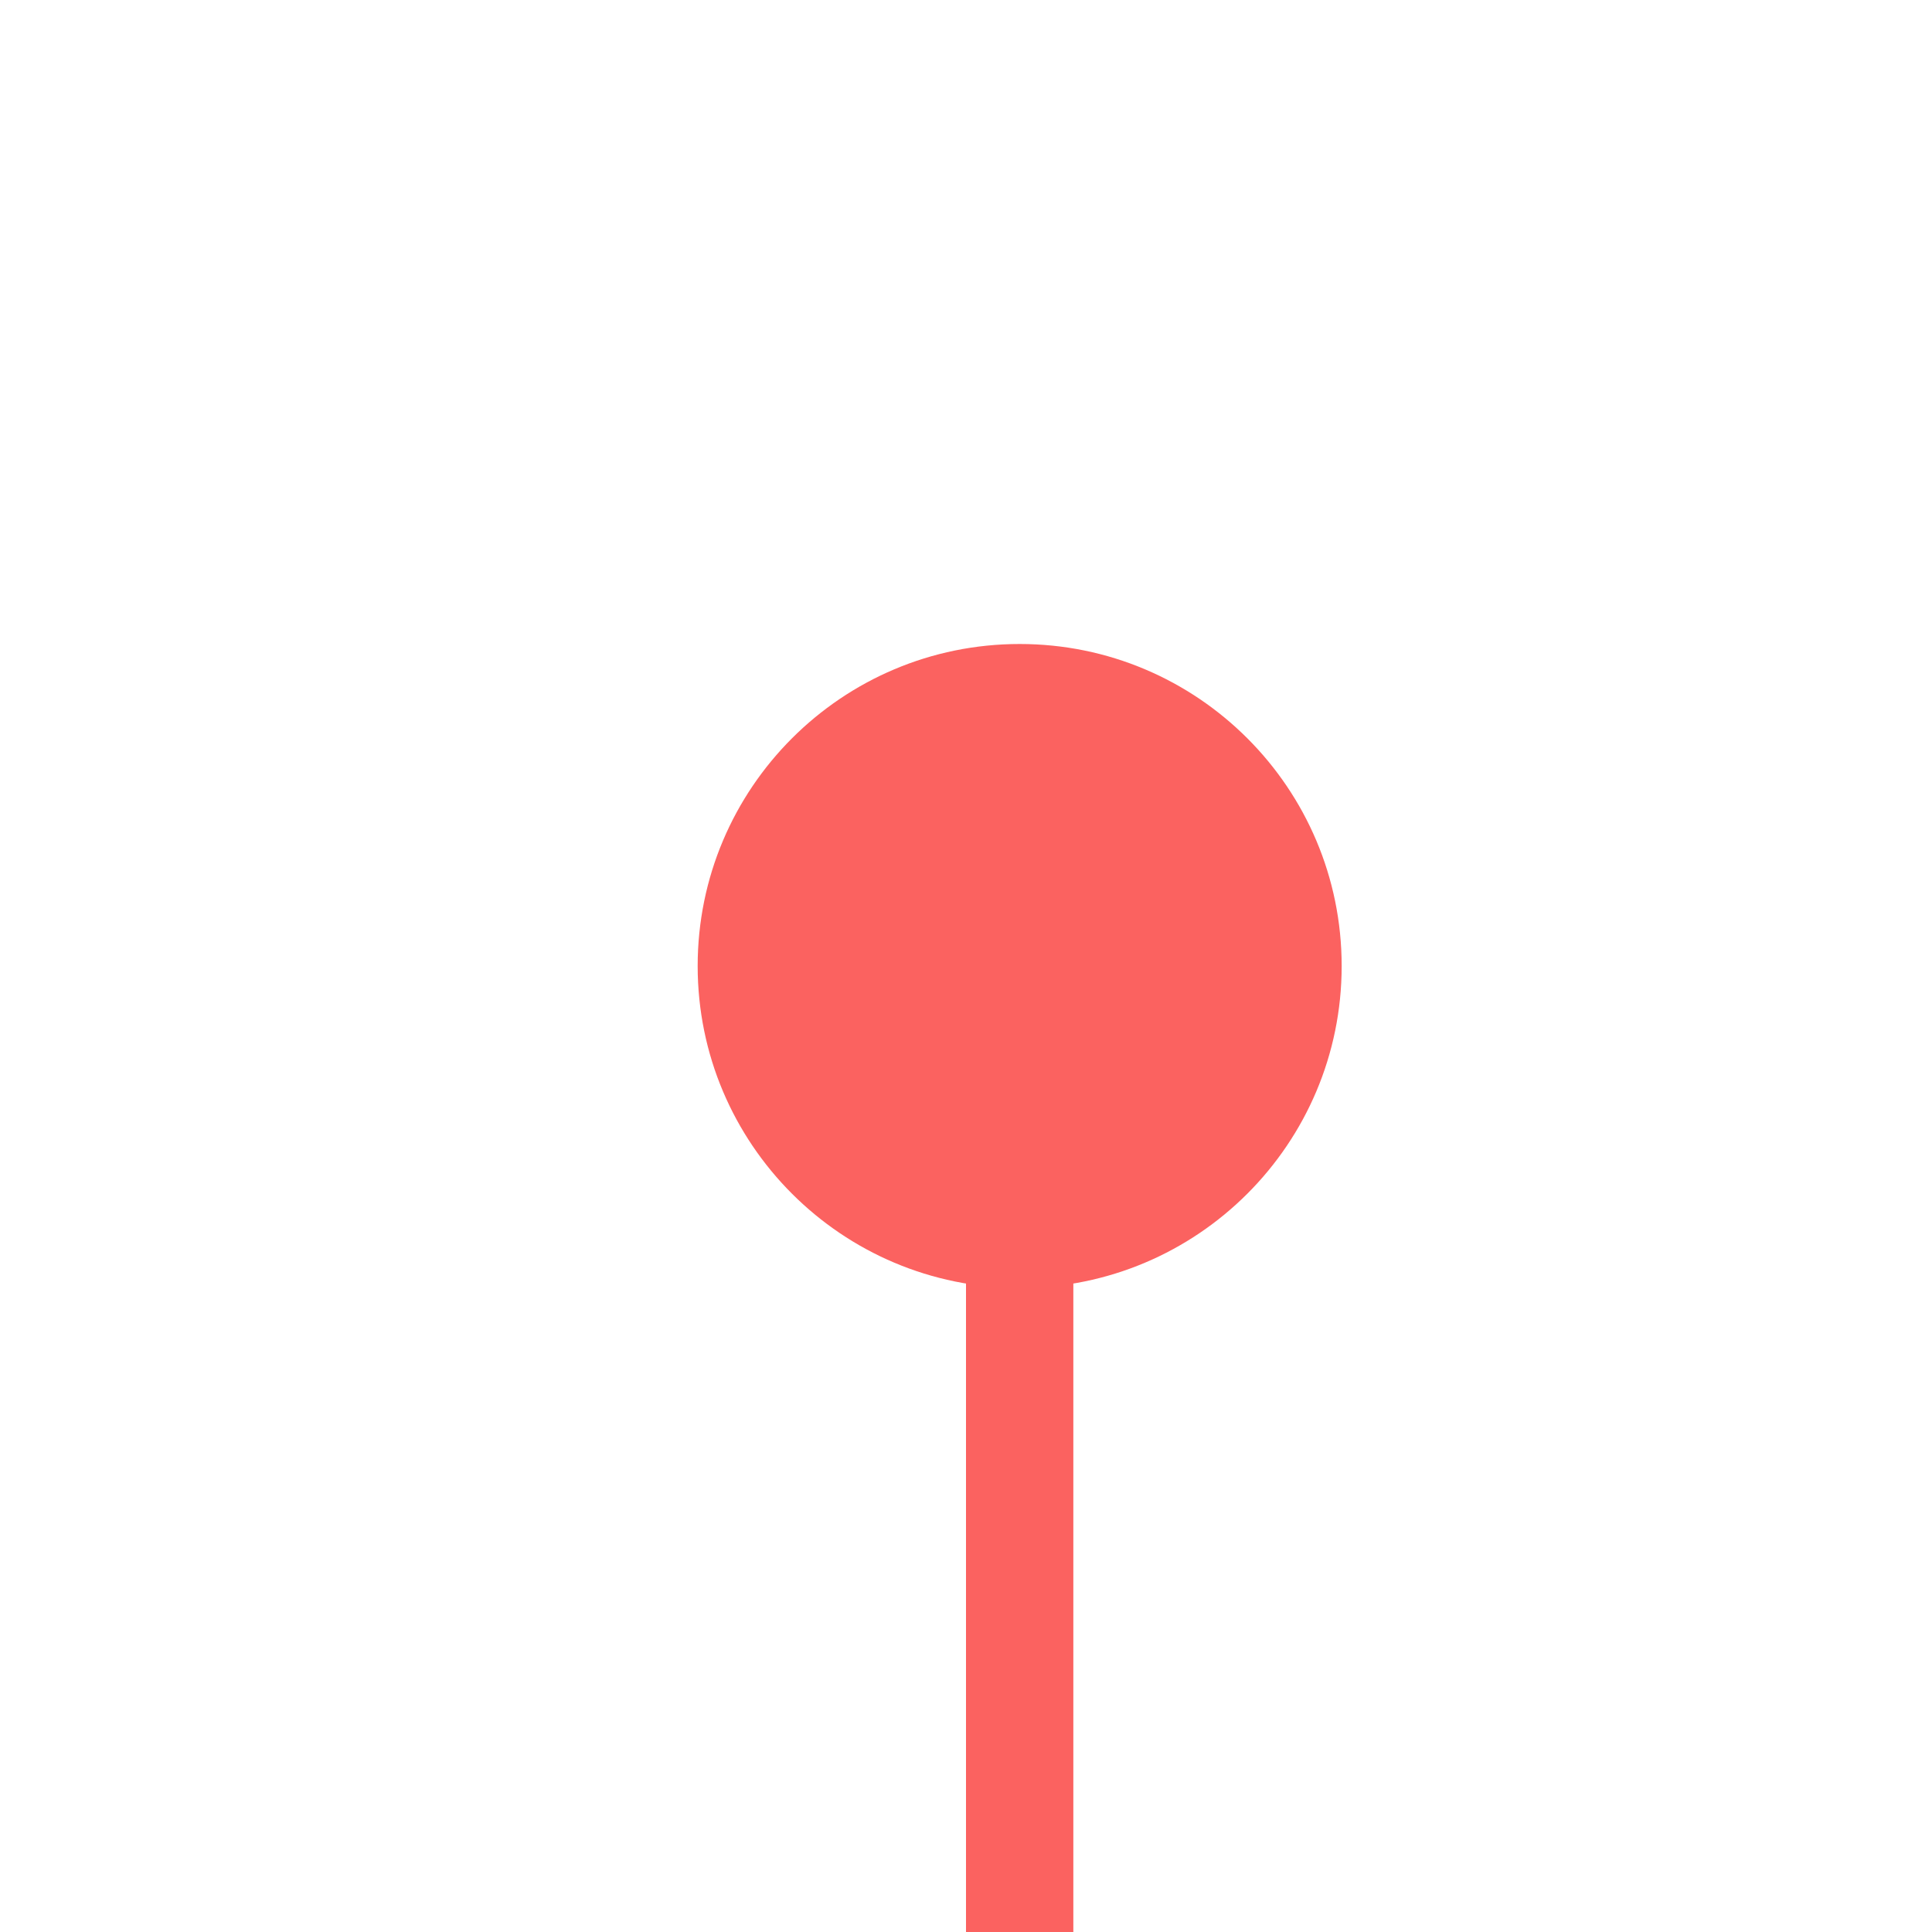
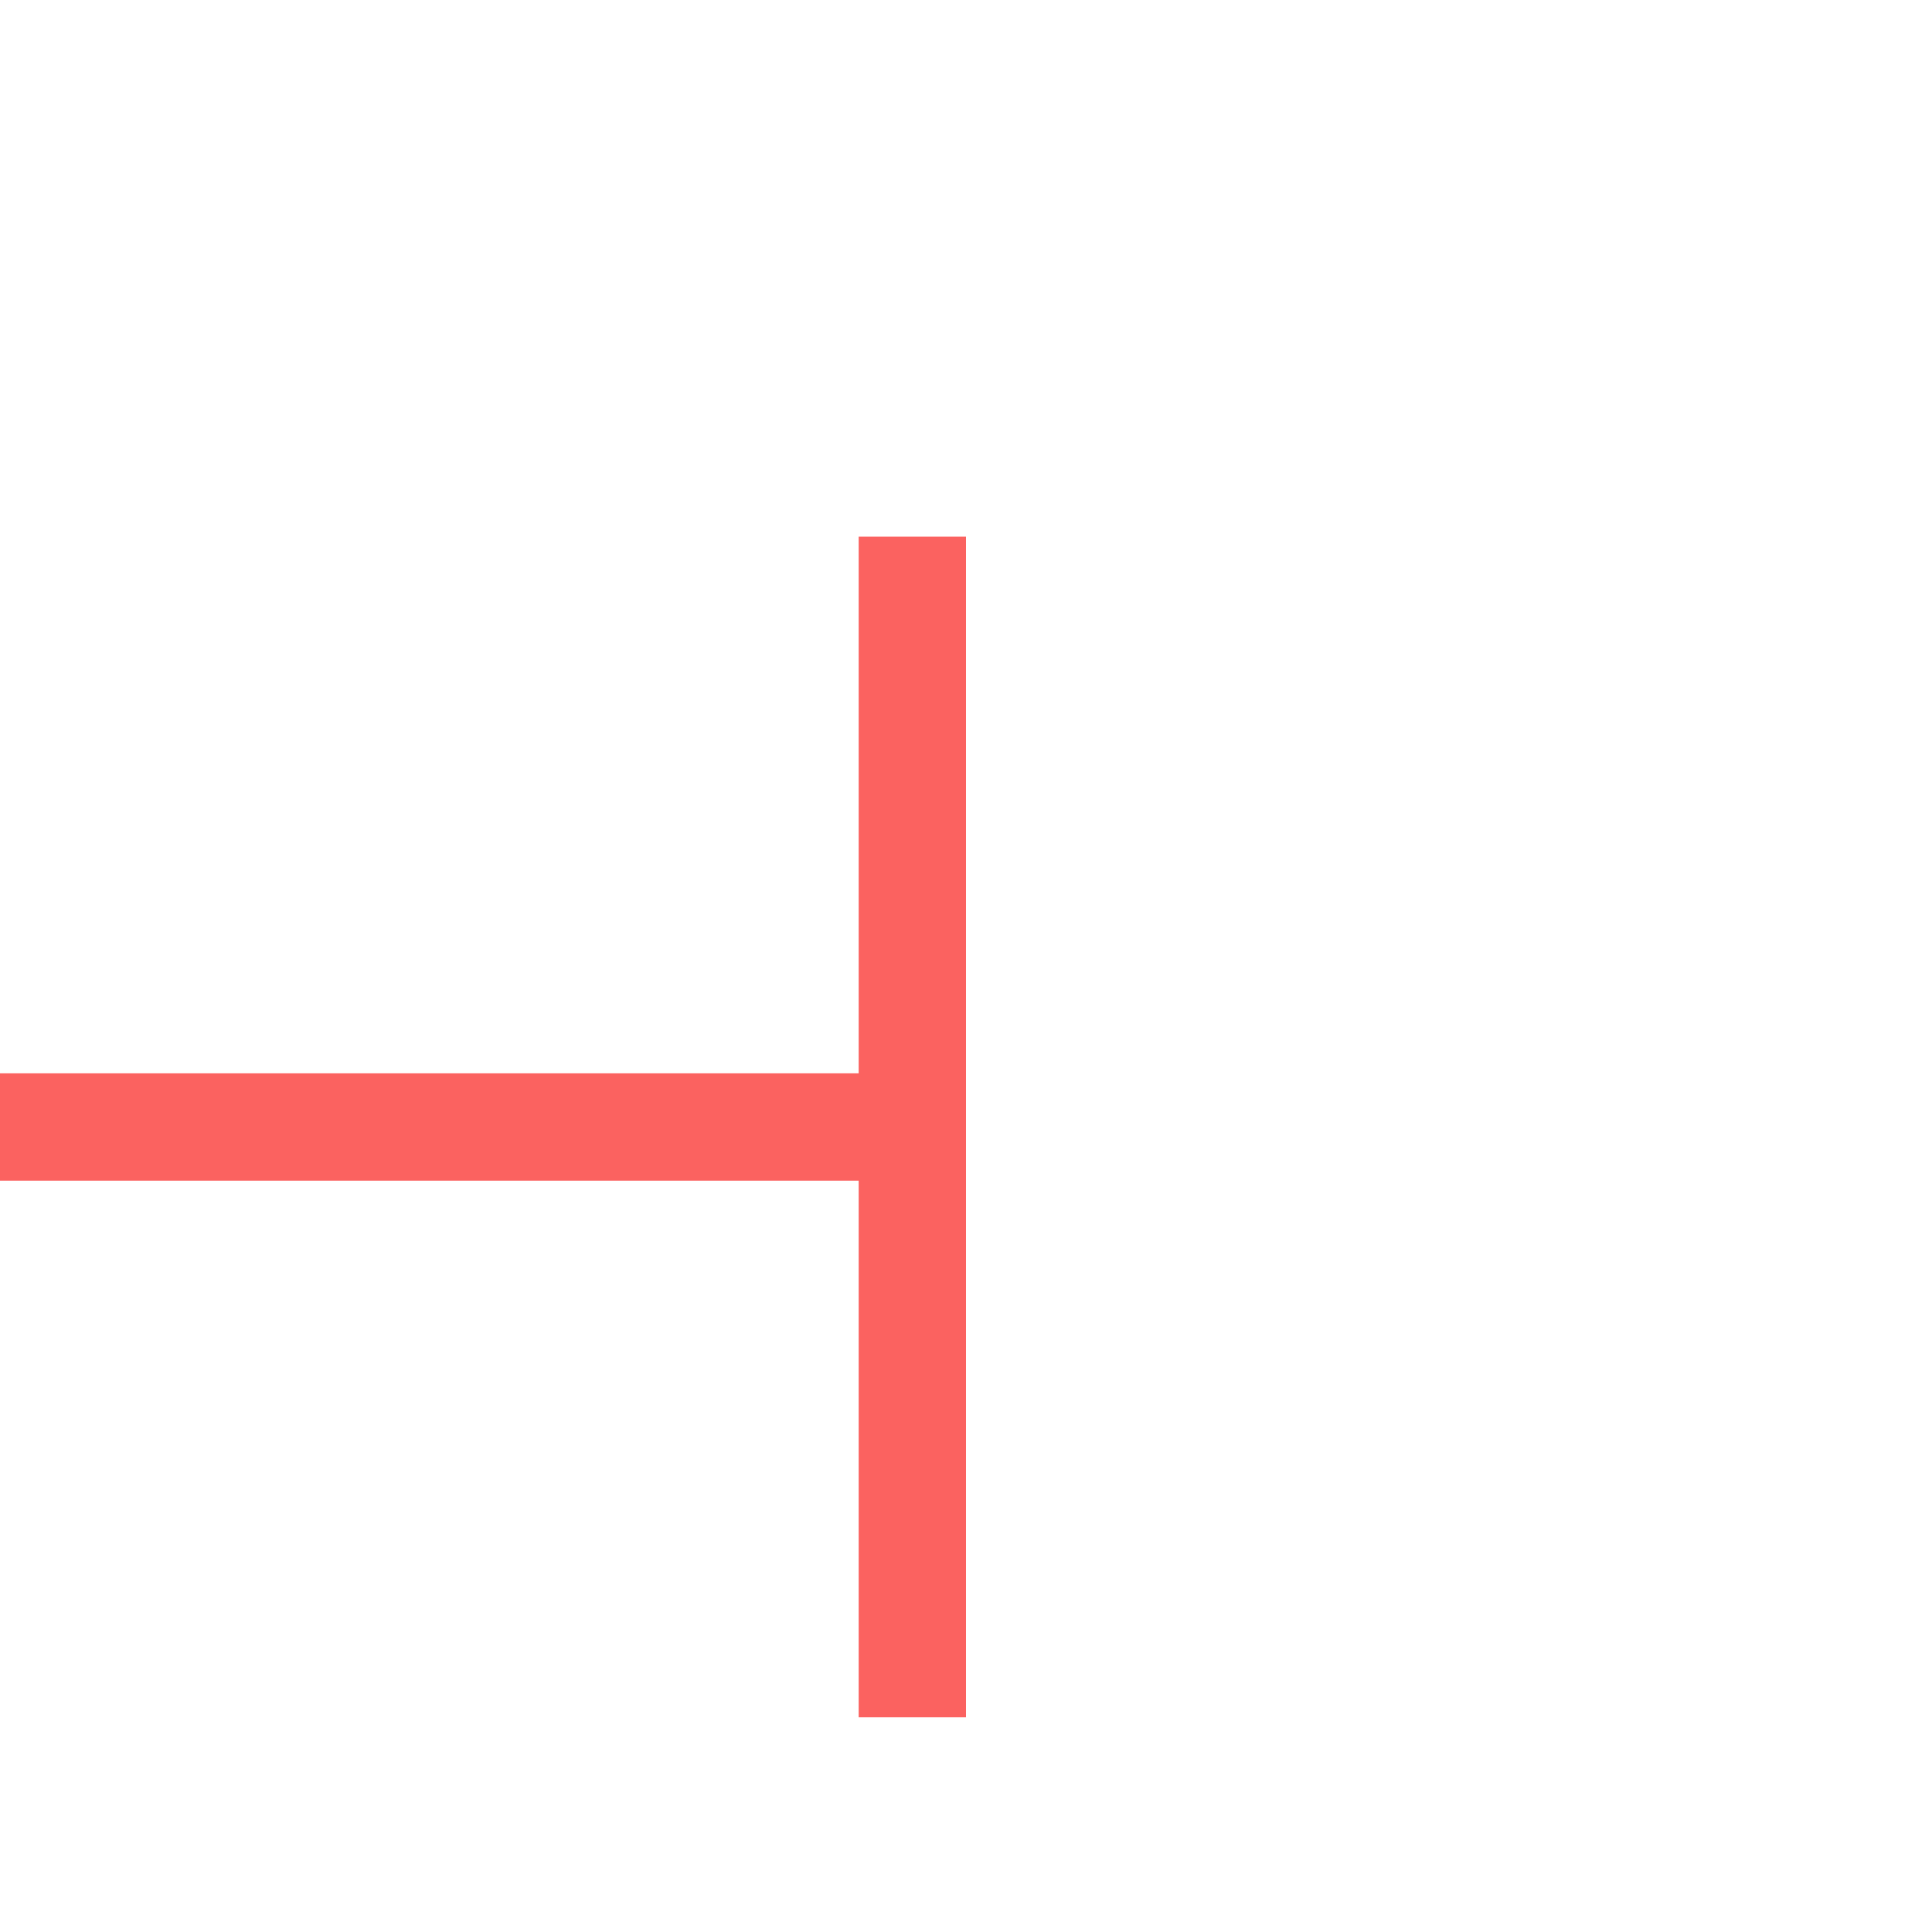
- <svg xmlns="http://www.w3.org/2000/svg" version="1.1" width="18px" height="18px" preserveAspectRatio="xMinYMid meet" viewBox="1156 348  18 16">
-   <path d="M 1165.5 354  L 1165.5 550  A 5 5 0 0 1 1160.5 555.5 L 1084 555.5  " stroke-width="1" stroke="#fb6260" fill="none" />
-   <path d="M 1165.5 353  A 3 3 0 0 0 1162.5 356 A 3 3 0 0 0 1165.5 359 A 3 3 0 0 0 1168.5 356 A 3 3 0 0 0 1165.5 353 Z M 1085 561  L 1085 550  L 1084 550  L 1084 561  L 1085 561  Z " fill-rule="nonzero" fill="#fb6260" stroke="none" />
+ <svg xmlns="http://www.w3.org/2000/svg" version="1.1" width="18px" height="18px" preserveAspectRatio="xMinYMid meet" viewBox="457 240  18 16">
+   <path d="M 435 249.5  L 466 249.5  " stroke-width="1" stroke="#fb6260" fill="none" />
+   <path d="M 437 246.5  A 3 3 0 0 0 434 249.5 A 3 3 0 0 0 437 252.5 A 3 3 0 0 0 440 249.5 A 3 3 0 0 0 437 246.5 Z M 465 244  L 465 255  L 466 255  L 466 244  L 465 244  Z " fill-rule="nonzero" fill="#fb6260" stroke="none" />
</svg>
